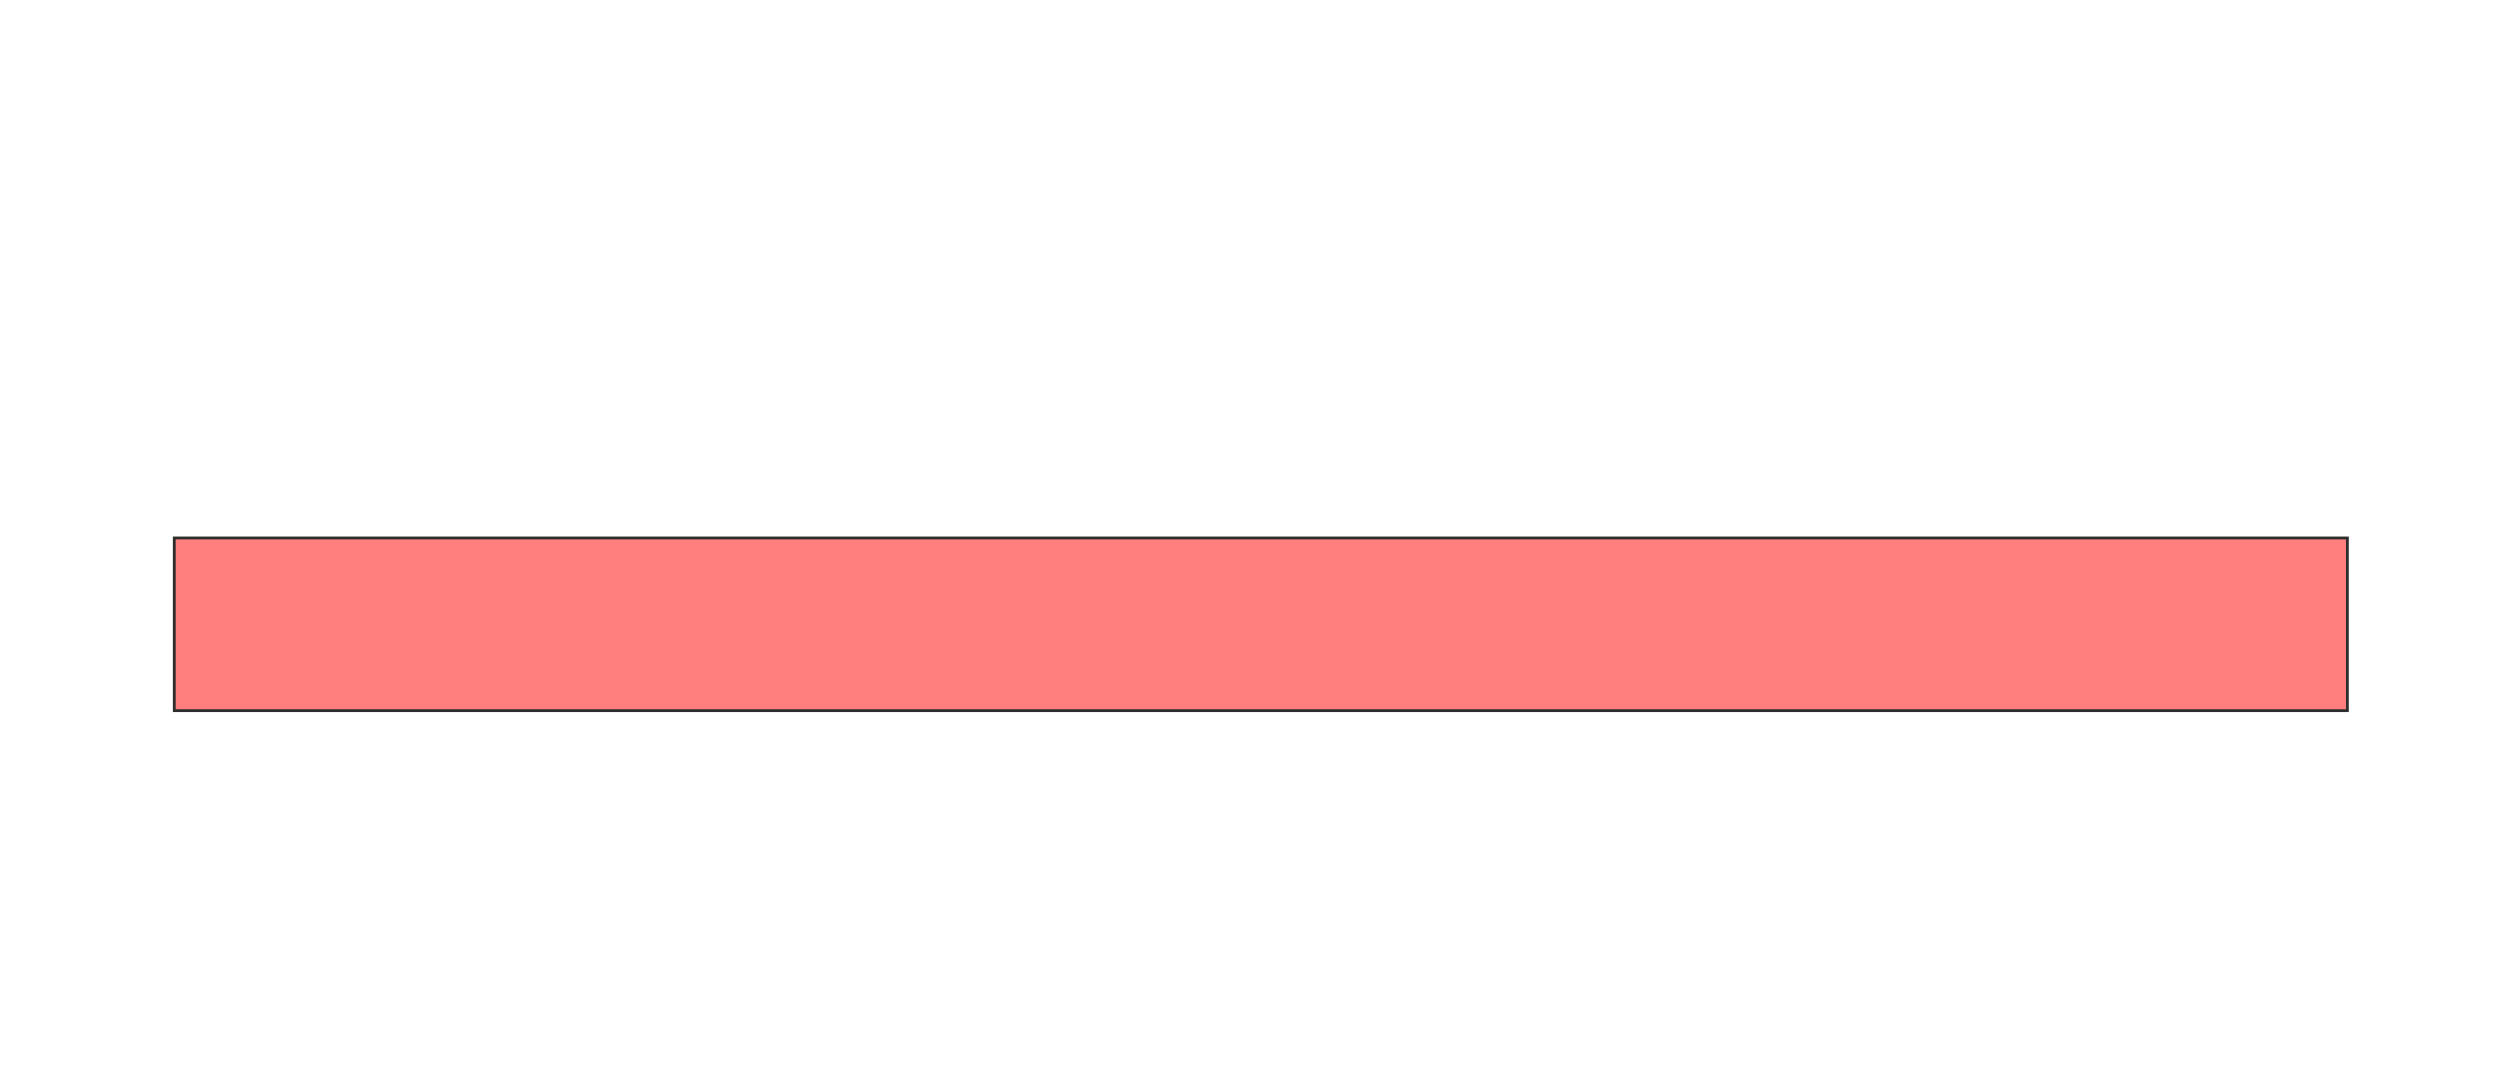
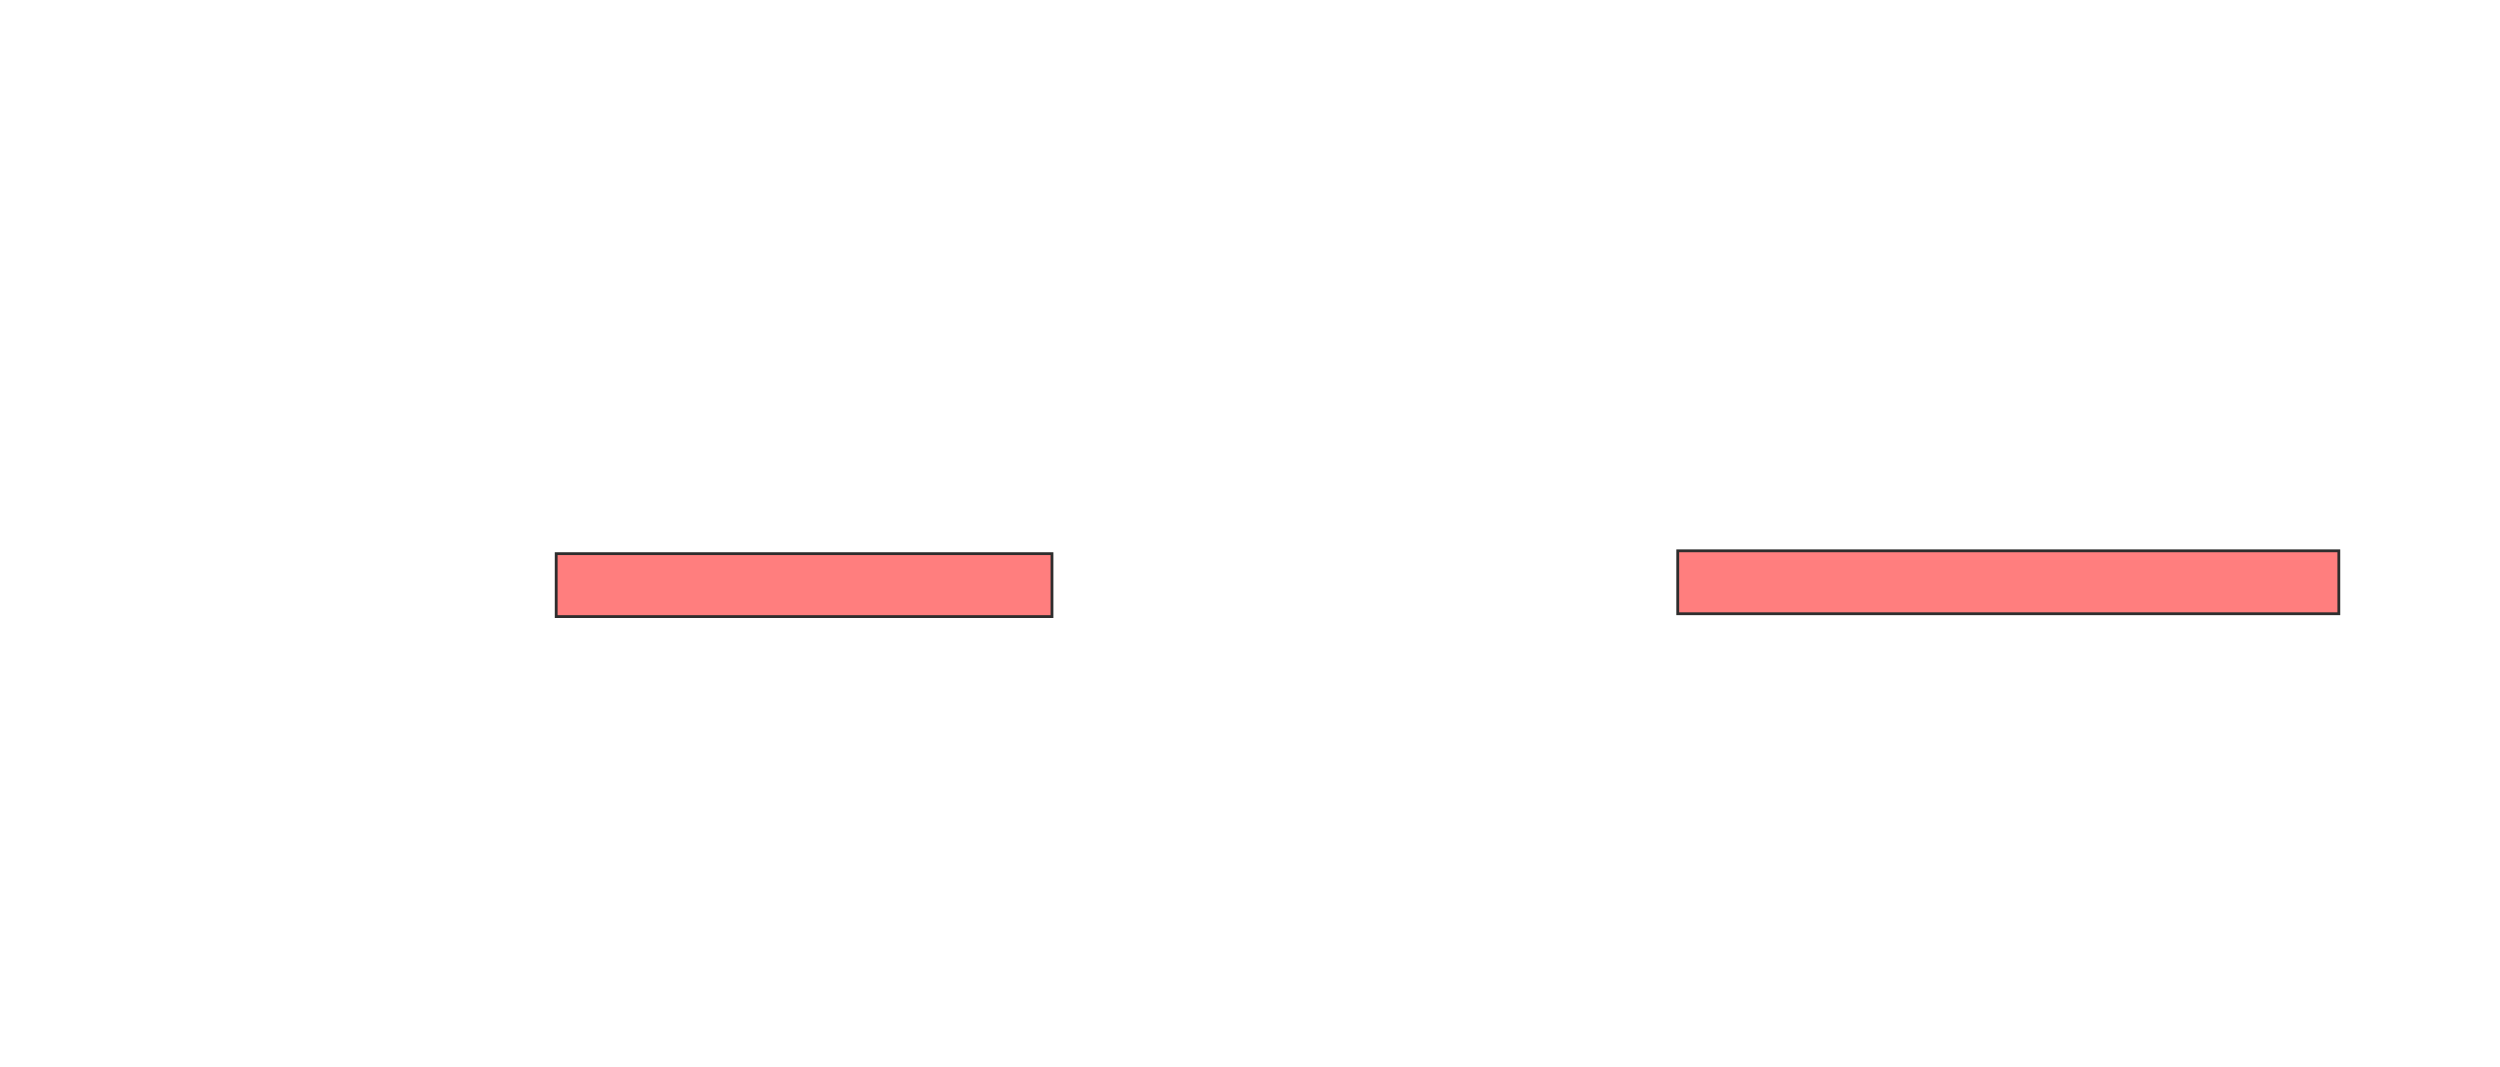
<svg xmlns="http://www.w3.org/2000/svg" width="886" height="378">
  <g>
  </g>
  <g>
-     <rect id="9600f1d174c84430bdeea5d91029a2bc-oa-5" height="61.194" width="770.149" y="190.657" x="61.761" stroke-linecap="null" stroke-linejoin="null" stroke-dasharray="null" stroke="#2D2D2D" fill="#FF7E7E" class="qshape" />
+     <g id="9600f1d174c84430bdeea5d91029a2bc-oa-5" class="qshape">
+       <rect stroke="#2D2D2D" height="22.305" width="175.705" y="196.212" x="197.115" stroke-linecap="null" stroke-linejoin="null" stroke-dasharray="null" fill="#FF7E7E" class="qshape" />
+       <rect stroke="#2D2D2D" height="22.305" width="234.291" y="195.202" x="594.59" stroke-linecap="null" stroke-linejoin="null" stroke-dasharray="null" fill="#FF7E7E" class="qshape" />
+     </g>
  </g>
</svg>
